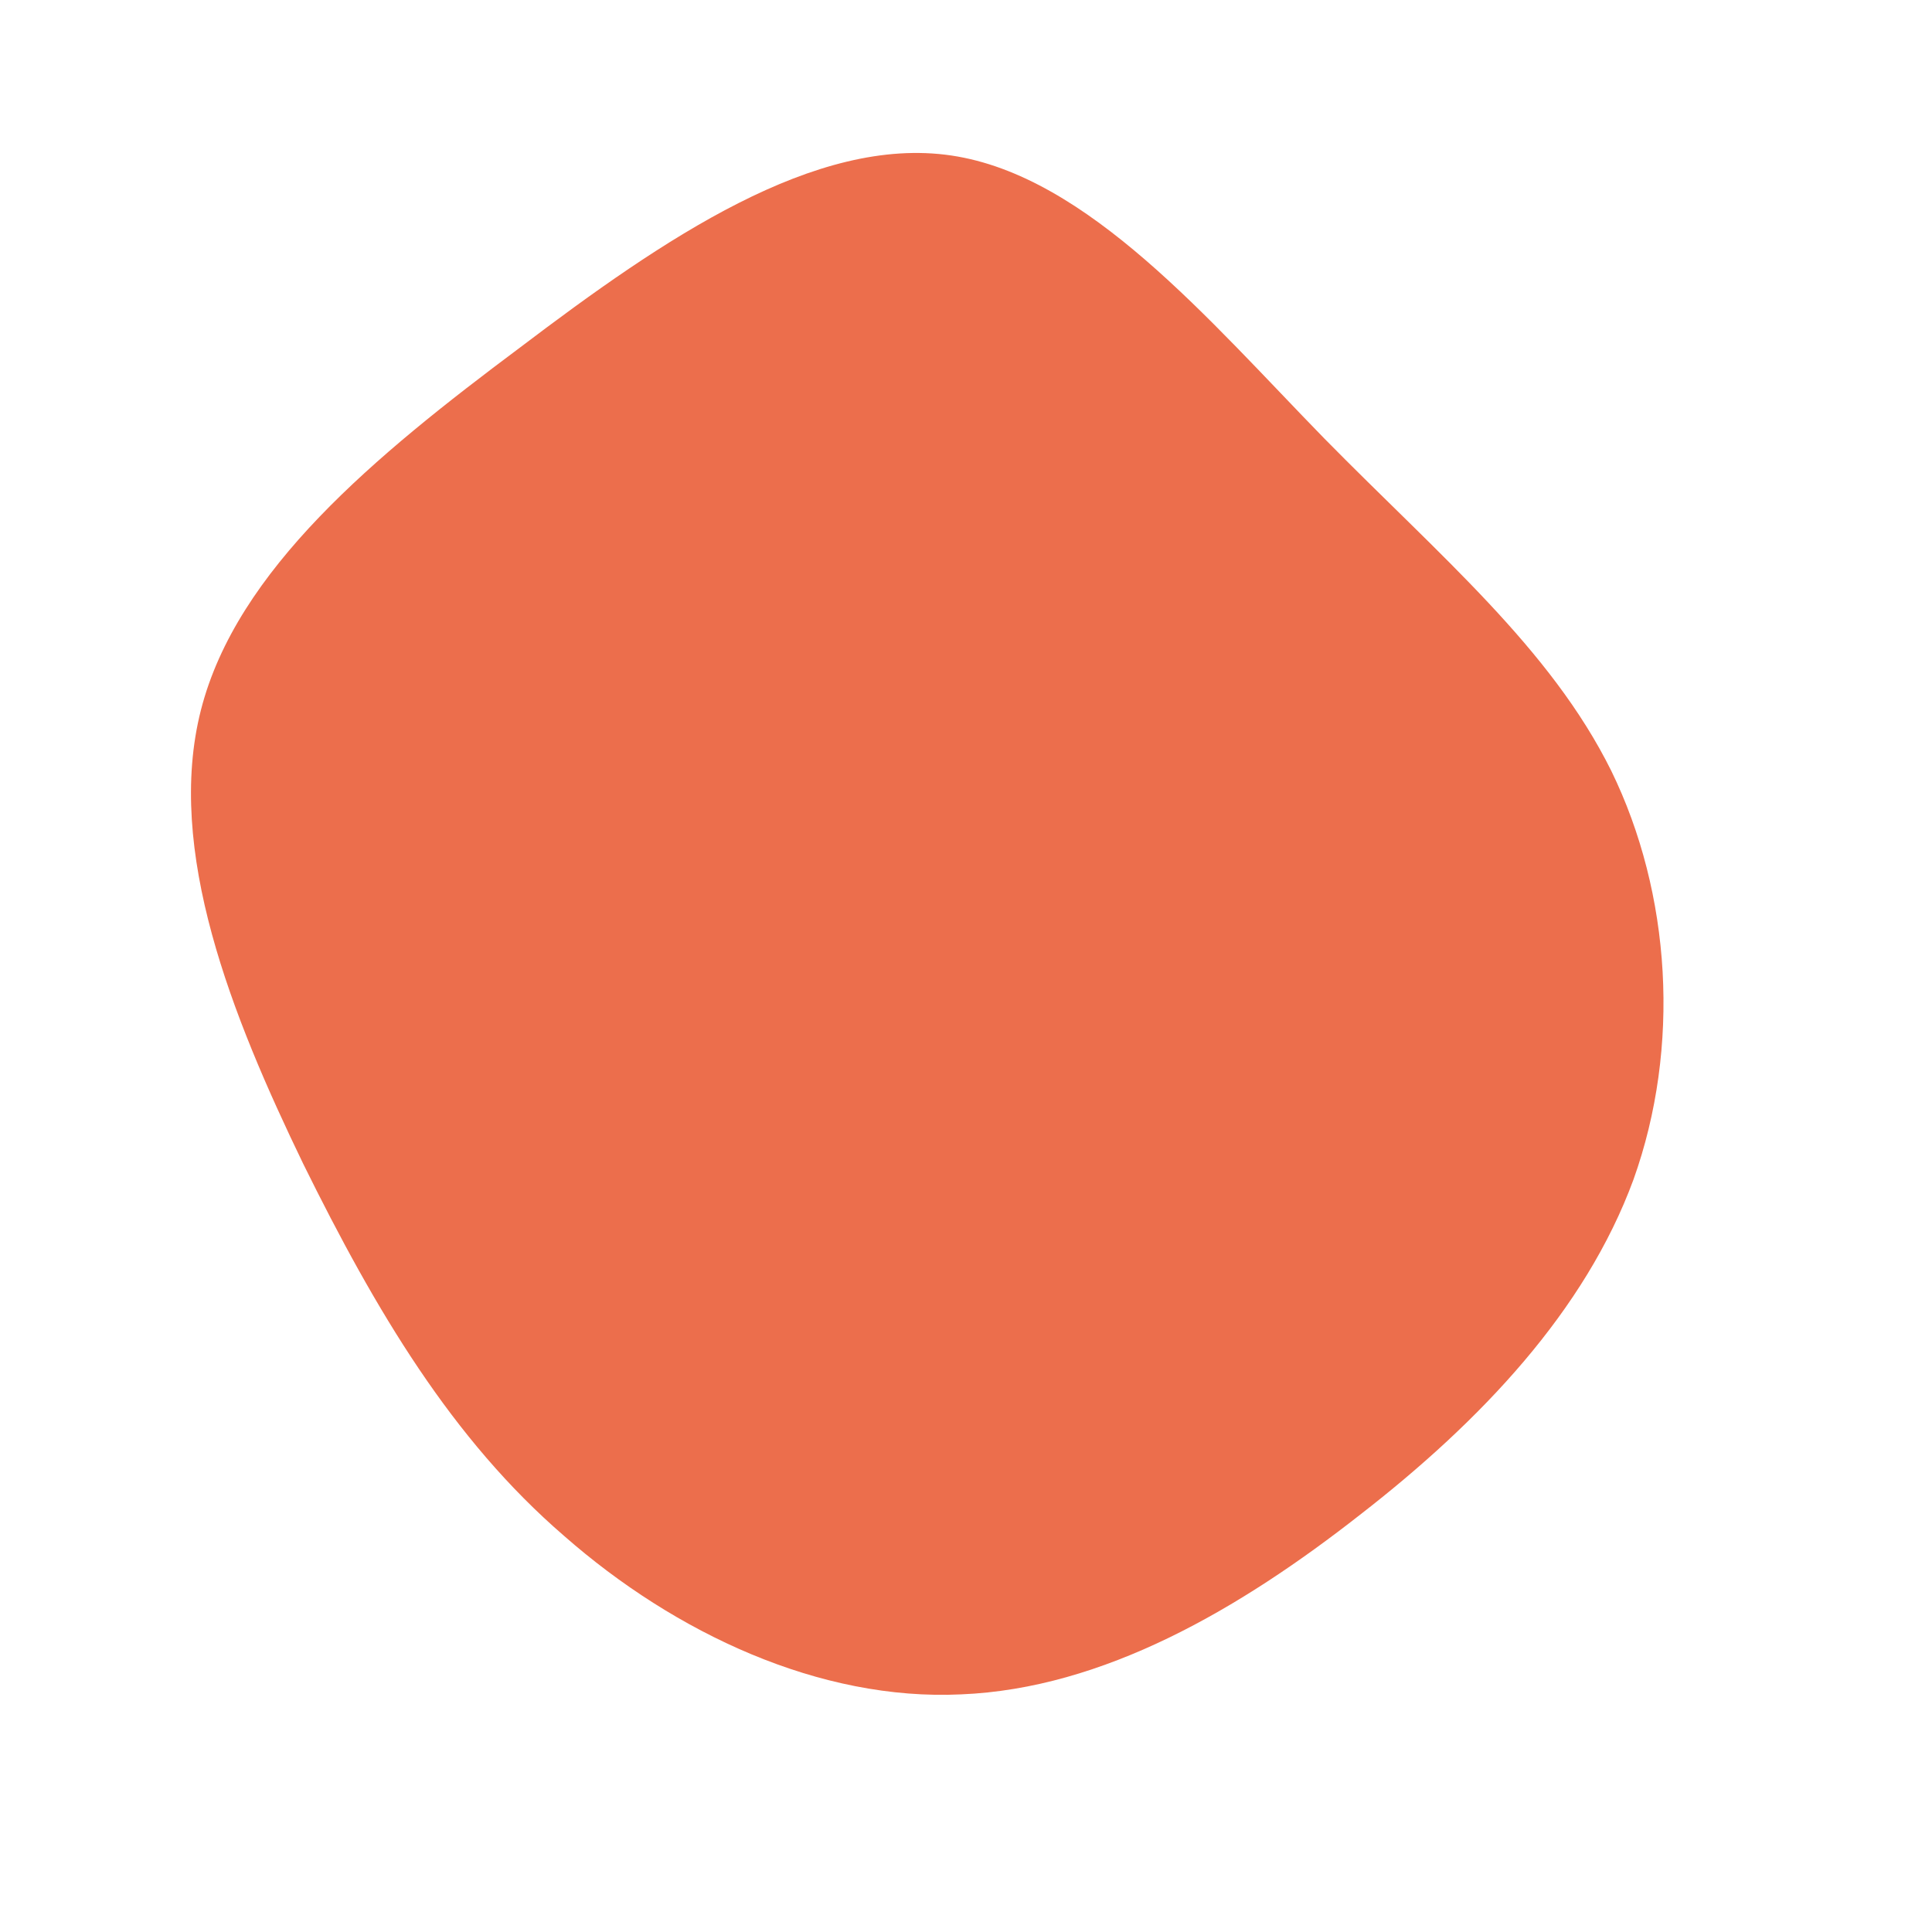
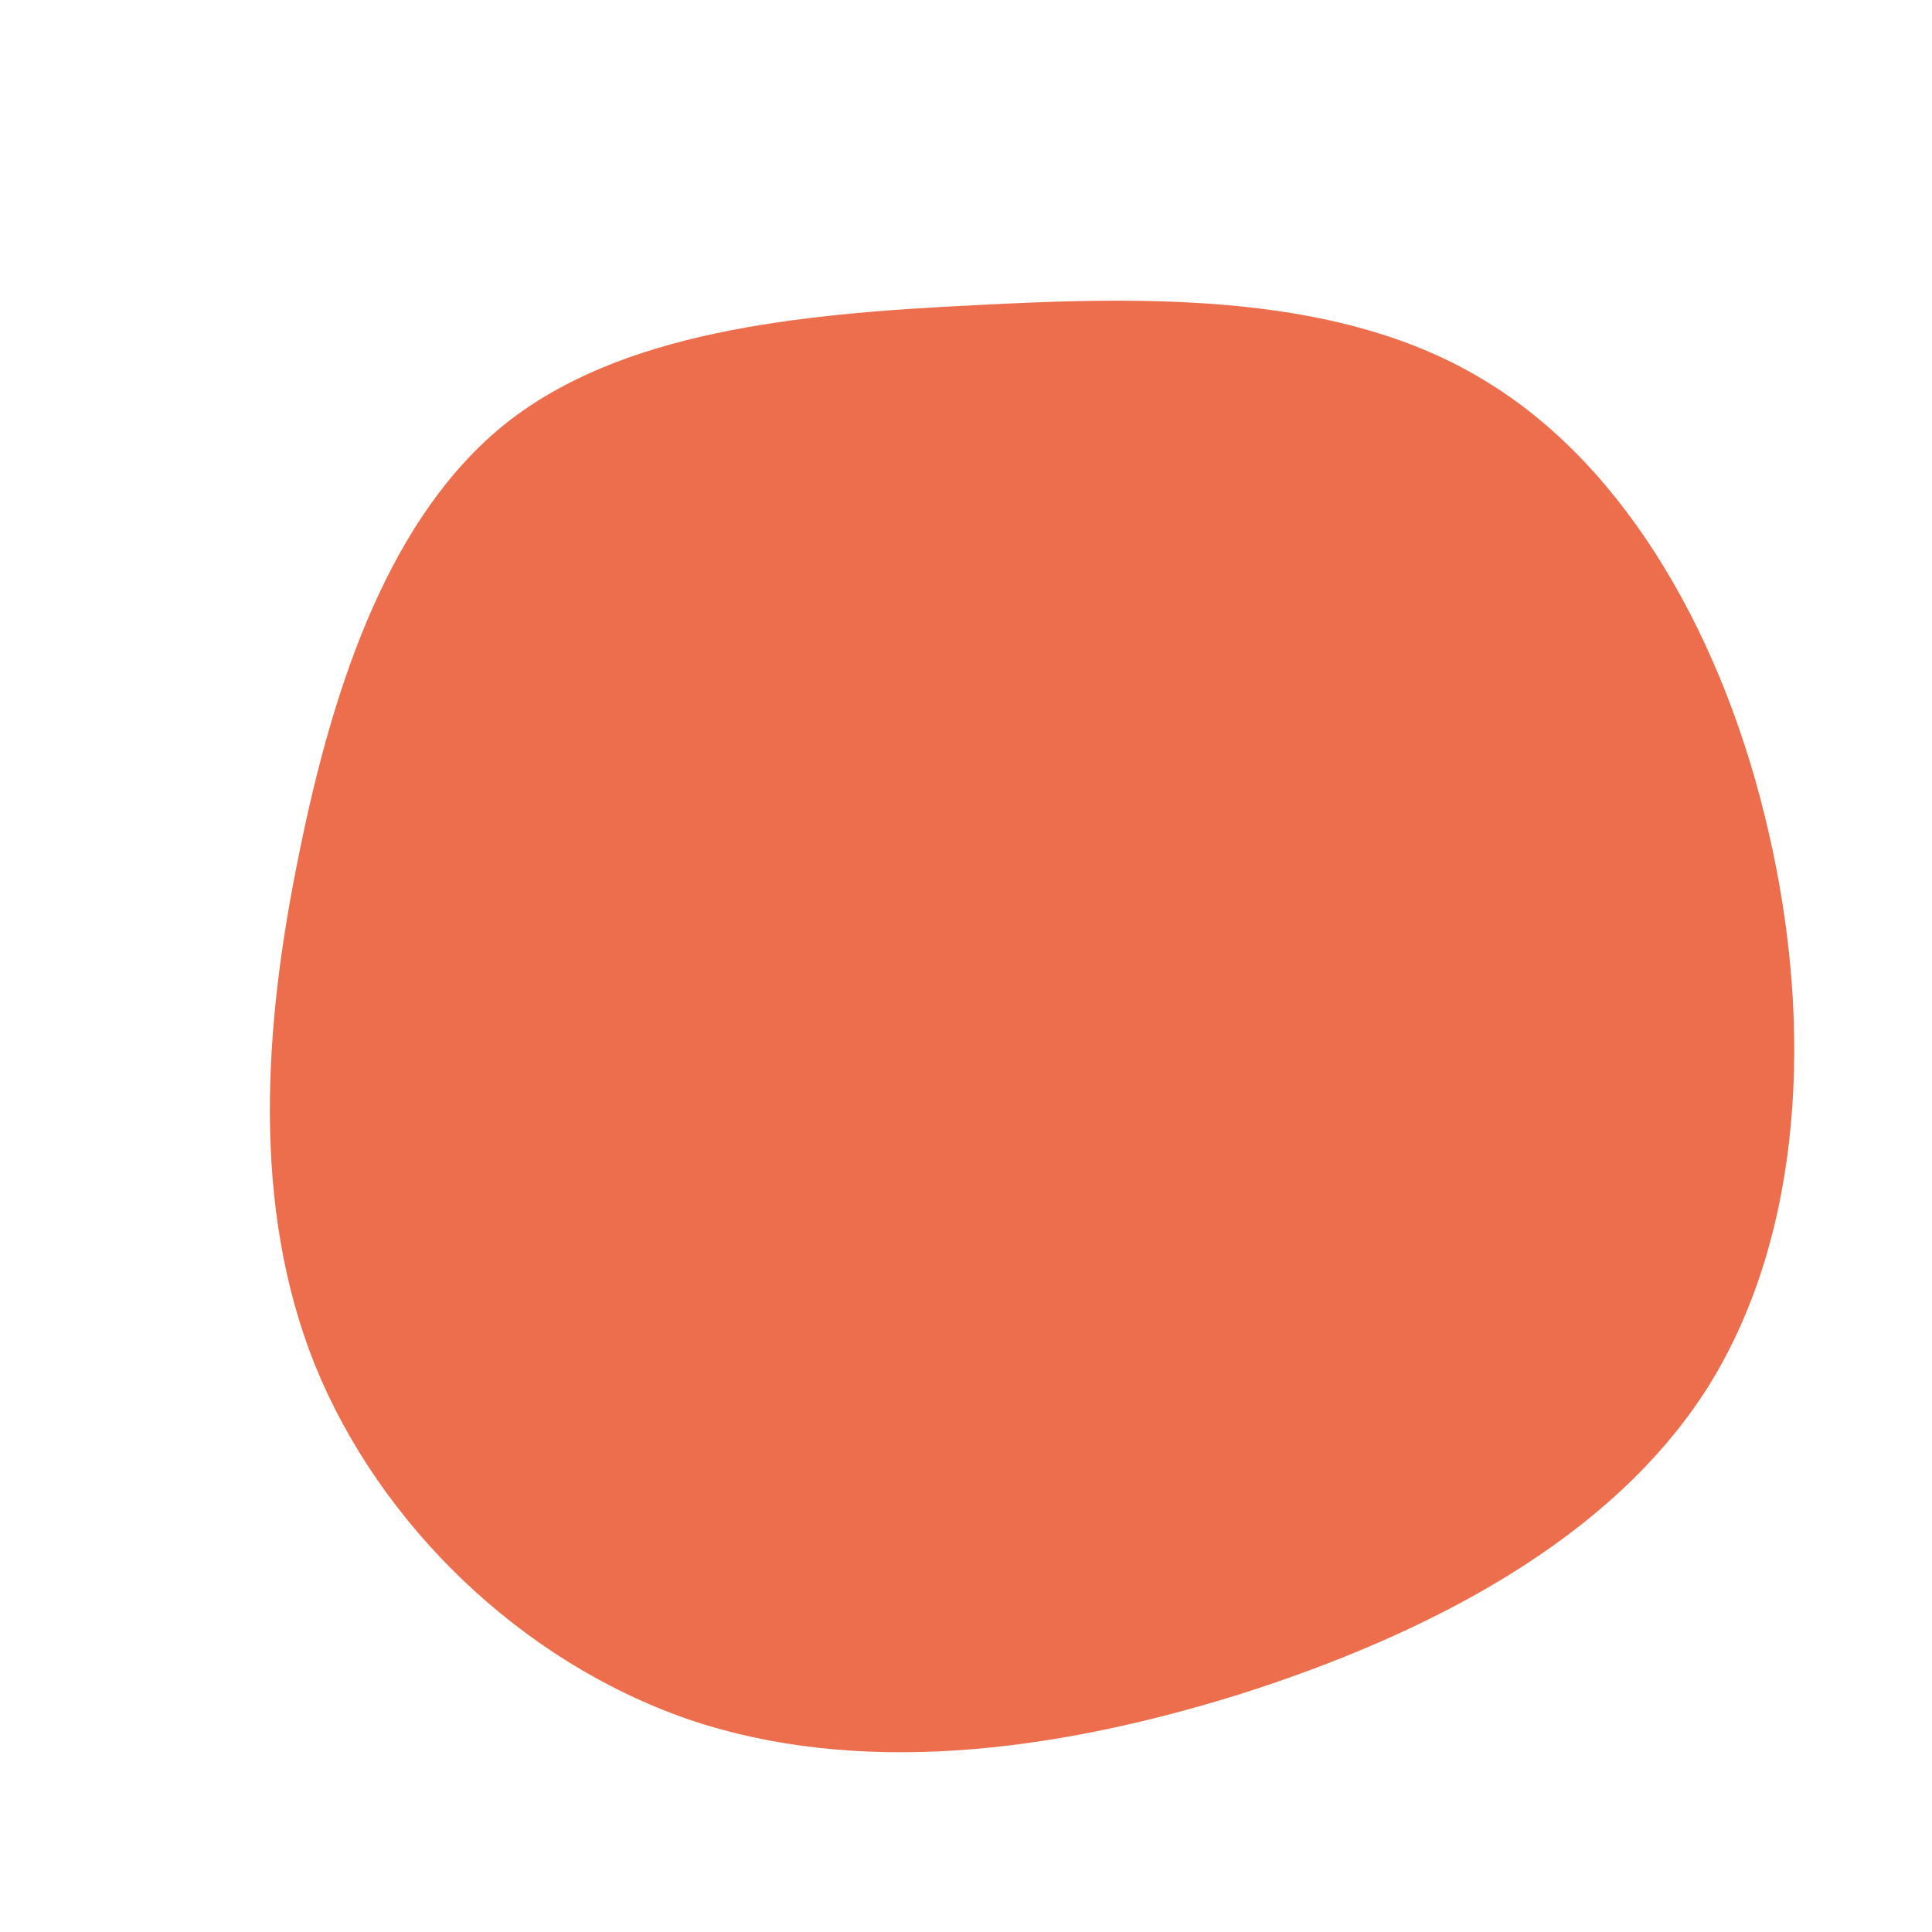
<svg xmlns="http://www.w3.org/2000/svg" viewBox="0 0 200 200">
-   <path fill="#EC6E4C" d="M37.1,-54.6C49.1,-42.4,60.5,-32.9,66.8,-20.2C73,-7.5,74,8.4,69.1,22.1C64.1,35.7,53.3,47.1,40.8,56.8C28.3,66.6,14.2,74.8,-0.5,75.4C-15.1,76.1,-30.1,69.1,-41.6,59C-53.2,49,-61.1,35.7,-68.6,20.5C-76,5.2,-82.9,-12,-79.2,-26.5C-75.5,-41,-61.2,-52.8,-46.2,-64C-31.3,-75.3,-15.6,-86,-1.5,-83.9C12.6,-81.8,25.1,-66.9,37.1,-54.6Z" transform="translate(100 100)" />
+   <path fill="#EC6E4C" d="M53.7,-60.6C68.5,-51.7,78.6,-33.6,83.1,-13.8C87.7,6.1,86.7,27.8,76.8,43.6C66.8,59.4,47.8,69.2,28.3,75.4C8.7,81.5,-11.3,83.9,-28.7,78C-46.1,72,-60.7,57.8,-67.4,41.3C-74,24.8,-72.7,6.1,-69,-11.8C-65.4,-29.6,-59.5,-46.7,-47.6,-56.2C-35.7,-65.6,-17.8,-67.5,0.8,-68.4C19.5,-69.4,39,-69.6,53.7,-60.6Z" transform="translate(100 100)" />
</svg>
